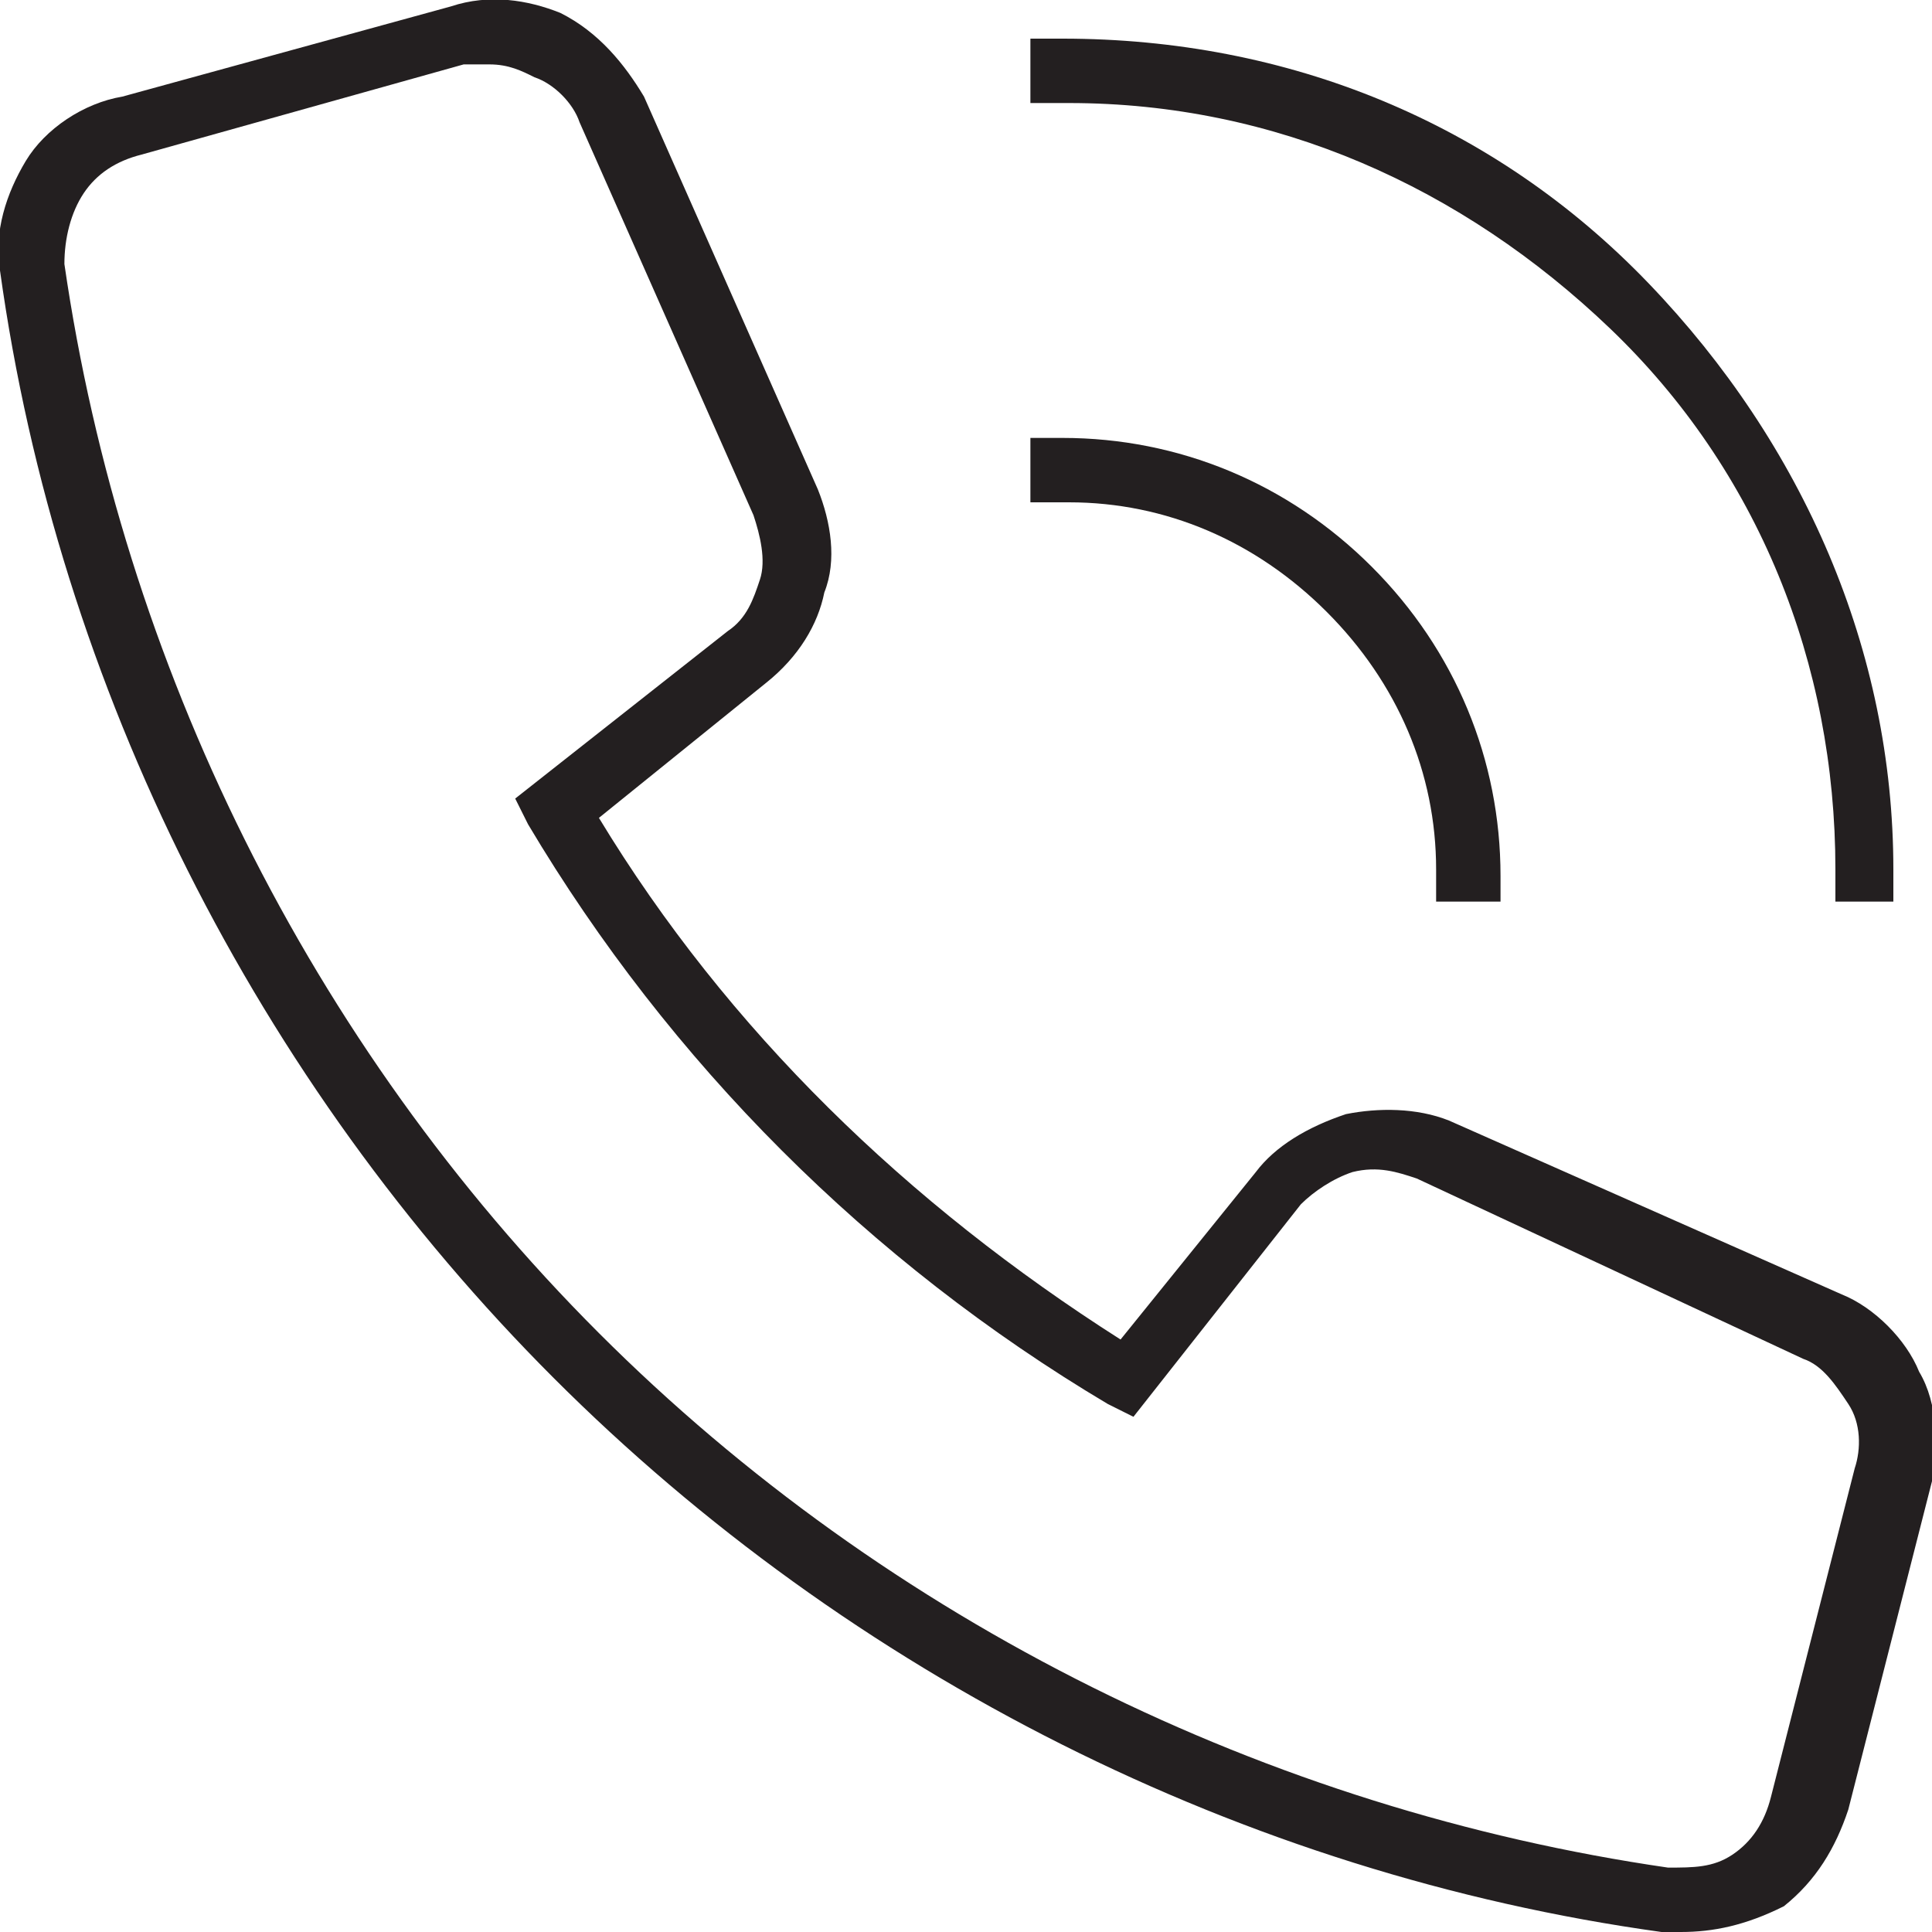
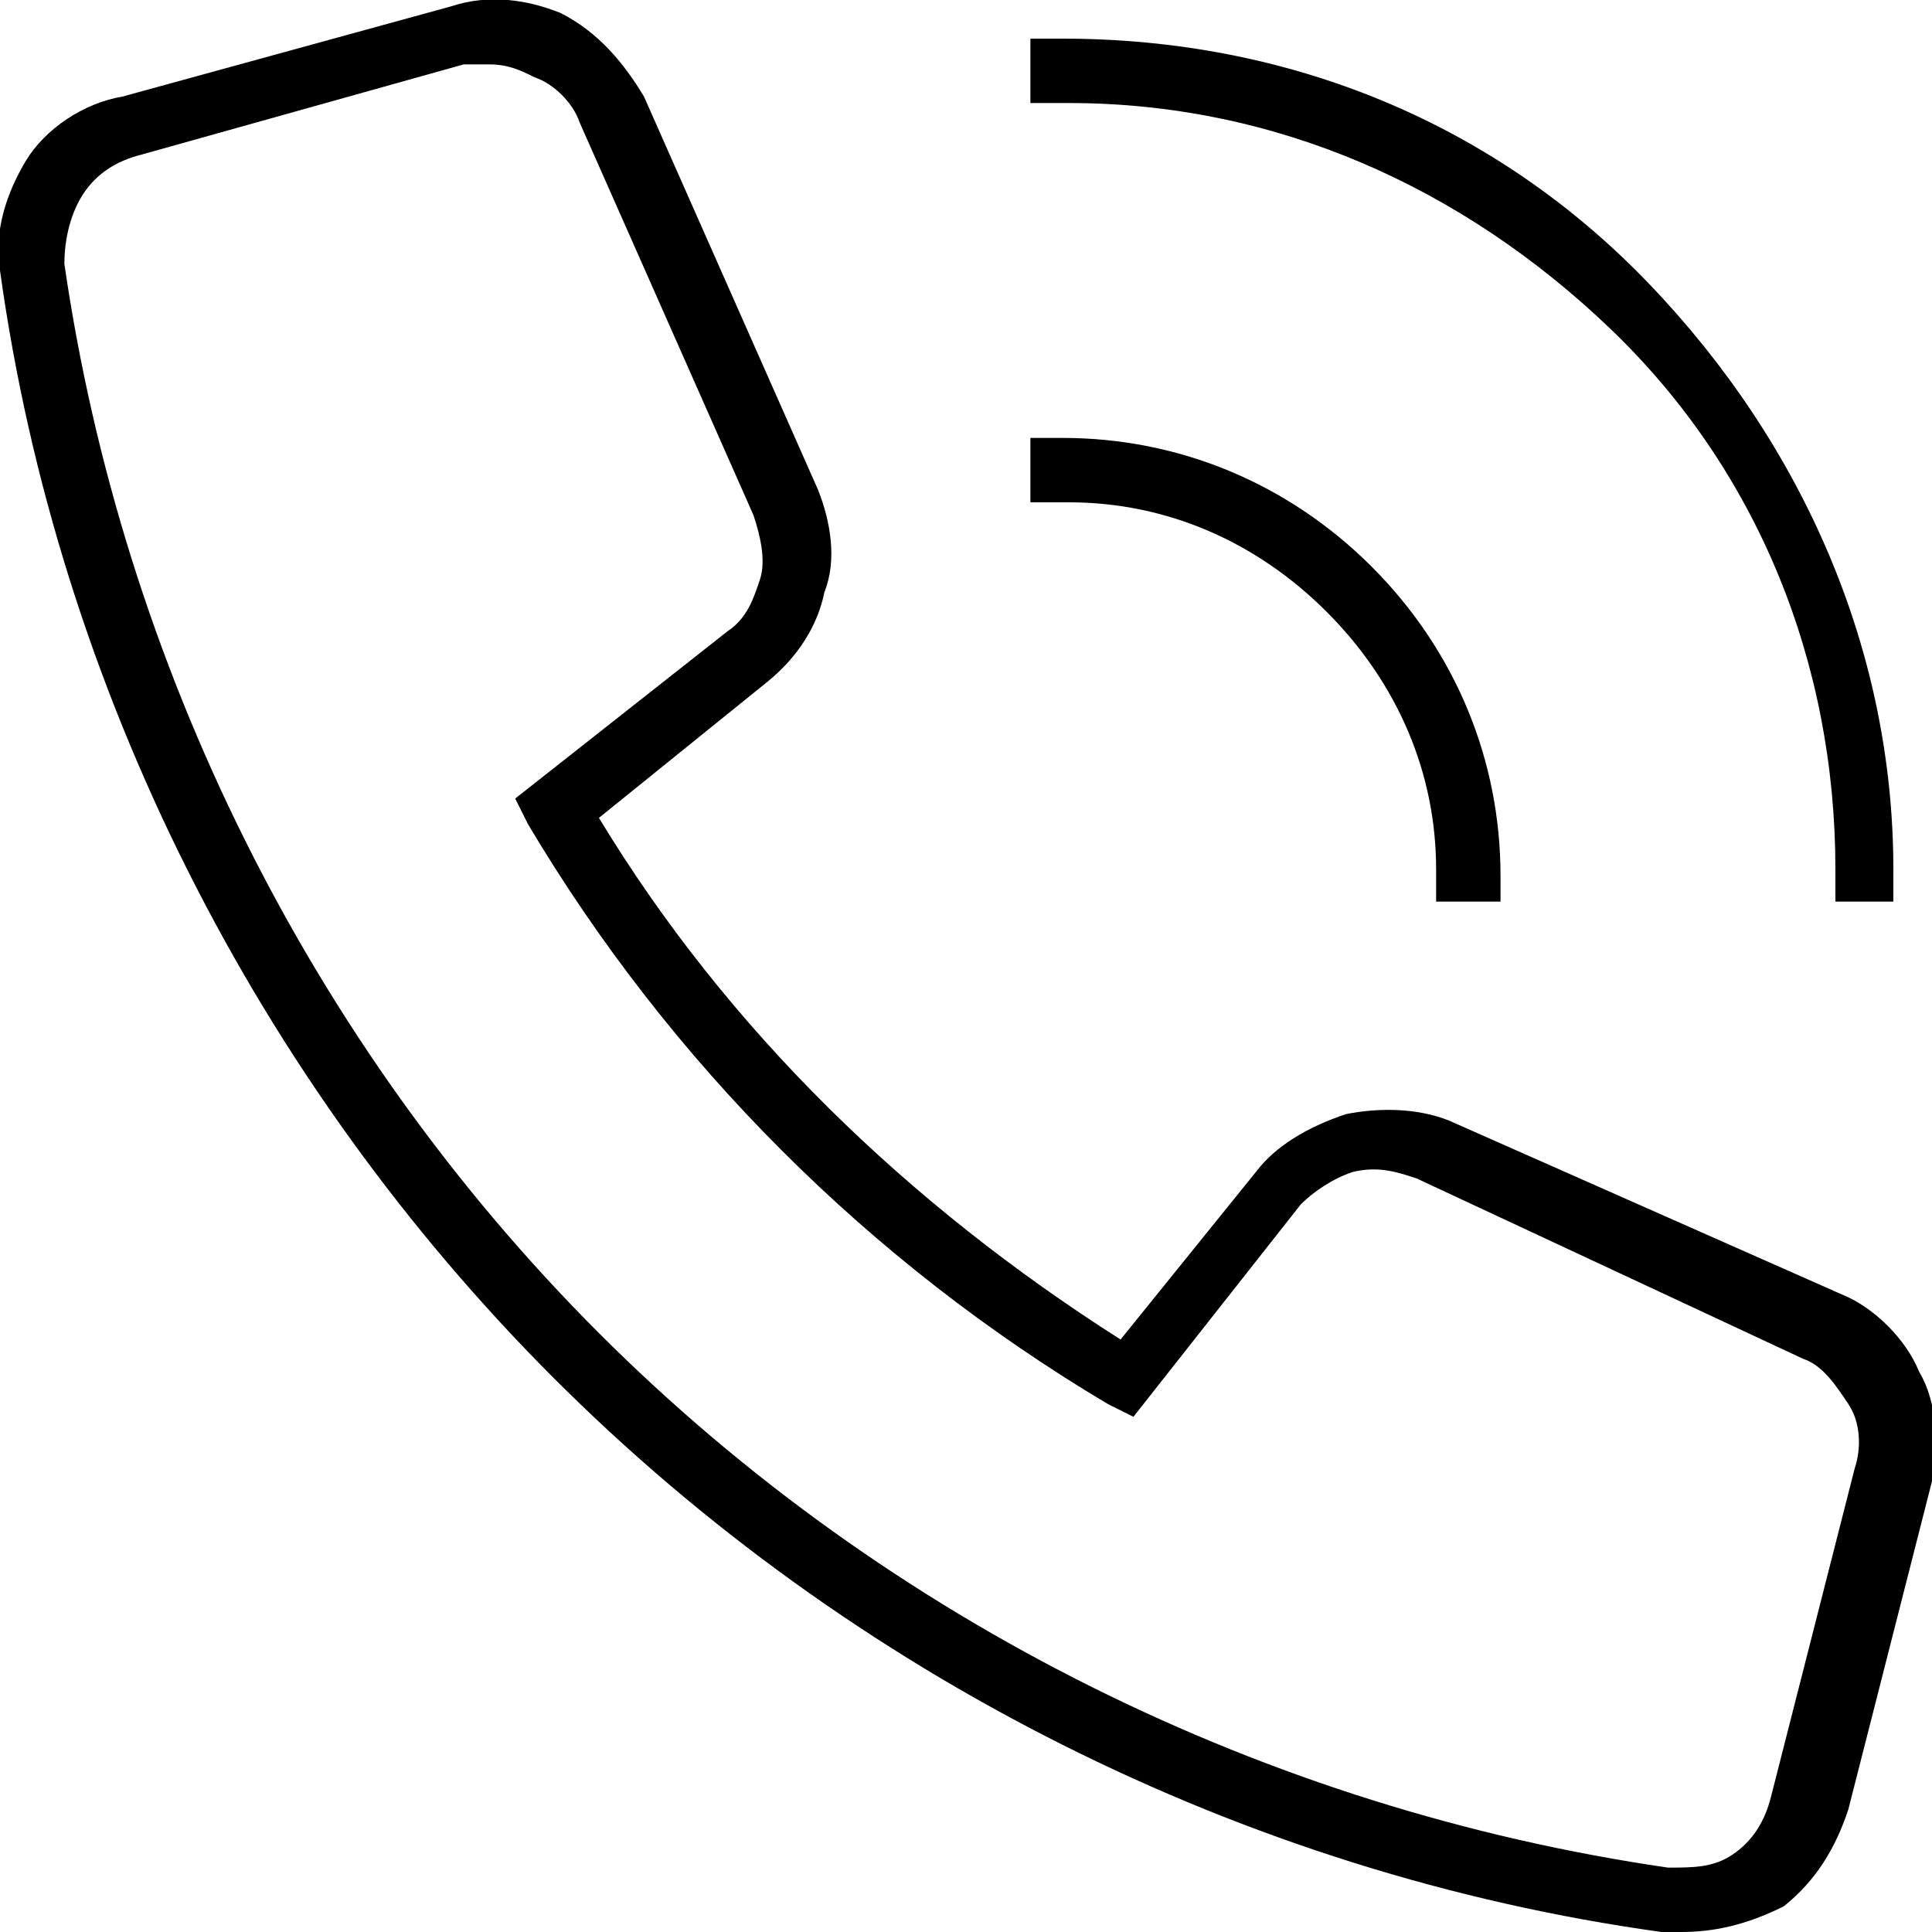
<svg xmlns="http://www.w3.org/2000/svg" version="1.1" id="Layer_1" x="0px" y="0px" viewBox="0 0 30 30" style="enable-background:new 0 0 30 30" xml:space="preserve">
-   <style type="text/css">.st0{fill:#231F20;}</style>
-   <path class="st0" d="M26.1,30c-0.1,0-0.2,0-0.3,0c-6.5-0.9-12.6-4-17.2-8.6C4,16.8,0.9,10.7,0,4.2C-0.1,3.6,0.1,3,0.4,2.5  c0.3-0.5,0.9-0.9,1.5-1L7,0.1C7.6-0.1,8.2,0,8.7,0.2C9.3,0.5,9.7,1,10,1.5l2.7,6.1c0.2,0.5,0.3,1.1,0.1,1.6c-0.1,0.5-0.4,1-0.9,1.4  l-2.6,2.1c2,3.3,4.8,6,8.1,8.1l2.1-2.6c0.3-0.4,0.8-0.7,1.4-0.9c0.5-0.1,1.1-0.1,1.6,0.1l6.1,2.7c0.5,0.2,1,0.7,1.2,1.2  c0.3,0.5,0.3,1.2,0.2,1.7l-1.3,5.1c-0.2,0.6-0.5,1.1-1,1.5C27.1,29.9,26.6,30,26.1,30z M7.6,1c-0.1,0-0.3,0-0.4,0L2.2,2.4  C1.8,2.5,1.5,2.7,1.3,3C1.1,3.3,1,3.7,1,4.1c0.9,6.2,3.8,12.1,8.3,16.6c4.5,4.5,10.4,7.4,16.6,8.3c0.4,0,0.7,0,1-0.2  c0.3-0.2,0.5-0.5,0.6-0.9l1.3-5.1c0.1-0.3,0.1-0.7-0.1-1c-0.2-0.3-0.4-0.6-0.7-0.7L22,18.3c-0.3-0.1-0.6-0.2-1-0.1  c-0.3,0.1-0.6,0.3-0.8,0.5l0,0L17.6,22l-0.4-0.2c-3.7-2.2-6.8-5.3-9-9L8,12.4l3.3-2.6c0.3-0.2,0.4-0.5,0.5-0.8c0.1-0.3,0-0.7-0.1-1  L9,1.9C8.9,1.6,8.6,1.3,8.3,1.2C8.1,1.1,7.9,1,7.6,1z M19.9,18.4L19.9,18.4L19.9,18.4z" />
-   <path class="st0" d="M29.5,14h-1v-0.5c0-3.2-1.2-6.2-3.5-8.4s-5.2-3.5-8.4-3.5H16v-1h0.5c3.5,0,6.7,1.3,9.1,3.8s3.8,5.7,3.8,9.1V14z  " />
-   <path class="st0" d="M23.3,14h-1v-0.5c0-1.5-0.6-2.9-1.7-4c-1.1-1.1-2.5-1.7-4-1.7H16v-1h0.5c1.8,0,3.5,0.7,4.8,2c1.3,1.3,2,3,2,4.8  V14z" />
+   <path d="M26.1,30c-0.1,0-0.2,0-0.3,0c-6.5-0.9-12.6-4-17.2-8.6C4,16.8,0.9,10.7,0,4.2C-0.1,3.6,0.1,3,0.4,2.5  c0.3-0.5,0.9-0.9,1.5-1L7,0.1C7.6-0.1,8.2,0,8.7,0.2C9.3,0.5,9.7,1,10,1.5l2.7,6.1c0.2,0.5,0.3,1.1,0.1,1.6c-0.1,0.5-0.4,1-0.9,1.4  l-2.6,2.1c2,3.3,4.8,6,8.1,8.1l2.1-2.6c0.3-0.4,0.8-0.7,1.4-0.9c0.5-0.1,1.1-0.1,1.6,0.1l6.1,2.7c0.5,0.2,1,0.7,1.2,1.2  c0.3,0.5,0.3,1.2,0.2,1.7l-1.3,5.1c-0.2,0.6-0.5,1.1-1,1.5C27.1,29.9,26.6,30,26.1,30z M7.6,1c-0.1,0-0.3,0-0.4,0L2.2,2.4  C1.8,2.5,1.5,2.7,1.3,3C1.1,3.3,1,3.7,1,4.1c0.9,6.2,3.8,12.1,8.3,16.6c4.5,4.5,10.4,7.4,16.6,8.3c0.4,0,0.7,0,1-0.2  c0.3-0.2,0.5-0.5,0.6-0.9l1.3-5.1c0.1-0.3,0.1-0.7-0.1-1c-0.2-0.3-0.4-0.6-0.7-0.7L22,18.3c-0.3-0.1-0.6-0.2-1-0.1  c-0.3,0.1-0.6,0.3-0.8,0.5l0,0L17.6,22l-0.4-0.2c-3.7-2.2-6.8-5.3-9-9L8,12.4l3.3-2.6c0.3-0.2,0.4-0.5,0.5-0.8c0.1-0.3,0-0.7-0.1-1  L9,1.9C8.9,1.6,8.6,1.3,8.3,1.2C8.1,1.1,7.9,1,7.6,1z M19.9,18.4L19.9,18.4L19.9,18.4z" />
+   <path d="M29.5,14h-1v-0.5c0-3.2-1.2-6.2-3.5-8.4s-5.2-3.5-8.4-3.5H16v-1h0.5c3.5,0,6.7,1.3,9.1,3.8s3.8,5.7,3.8,9.1V14z  " />
+   <path d="M23.3,14h-1v-0.5c0-1.5-0.6-2.9-1.7-4c-1.1-1.1-2.5-1.7-4-1.7H16v-1h0.5c1.8,0,3.5,0.7,4.8,2c1.3,1.3,2,3,2,4.8  V14z" />
</svg>
